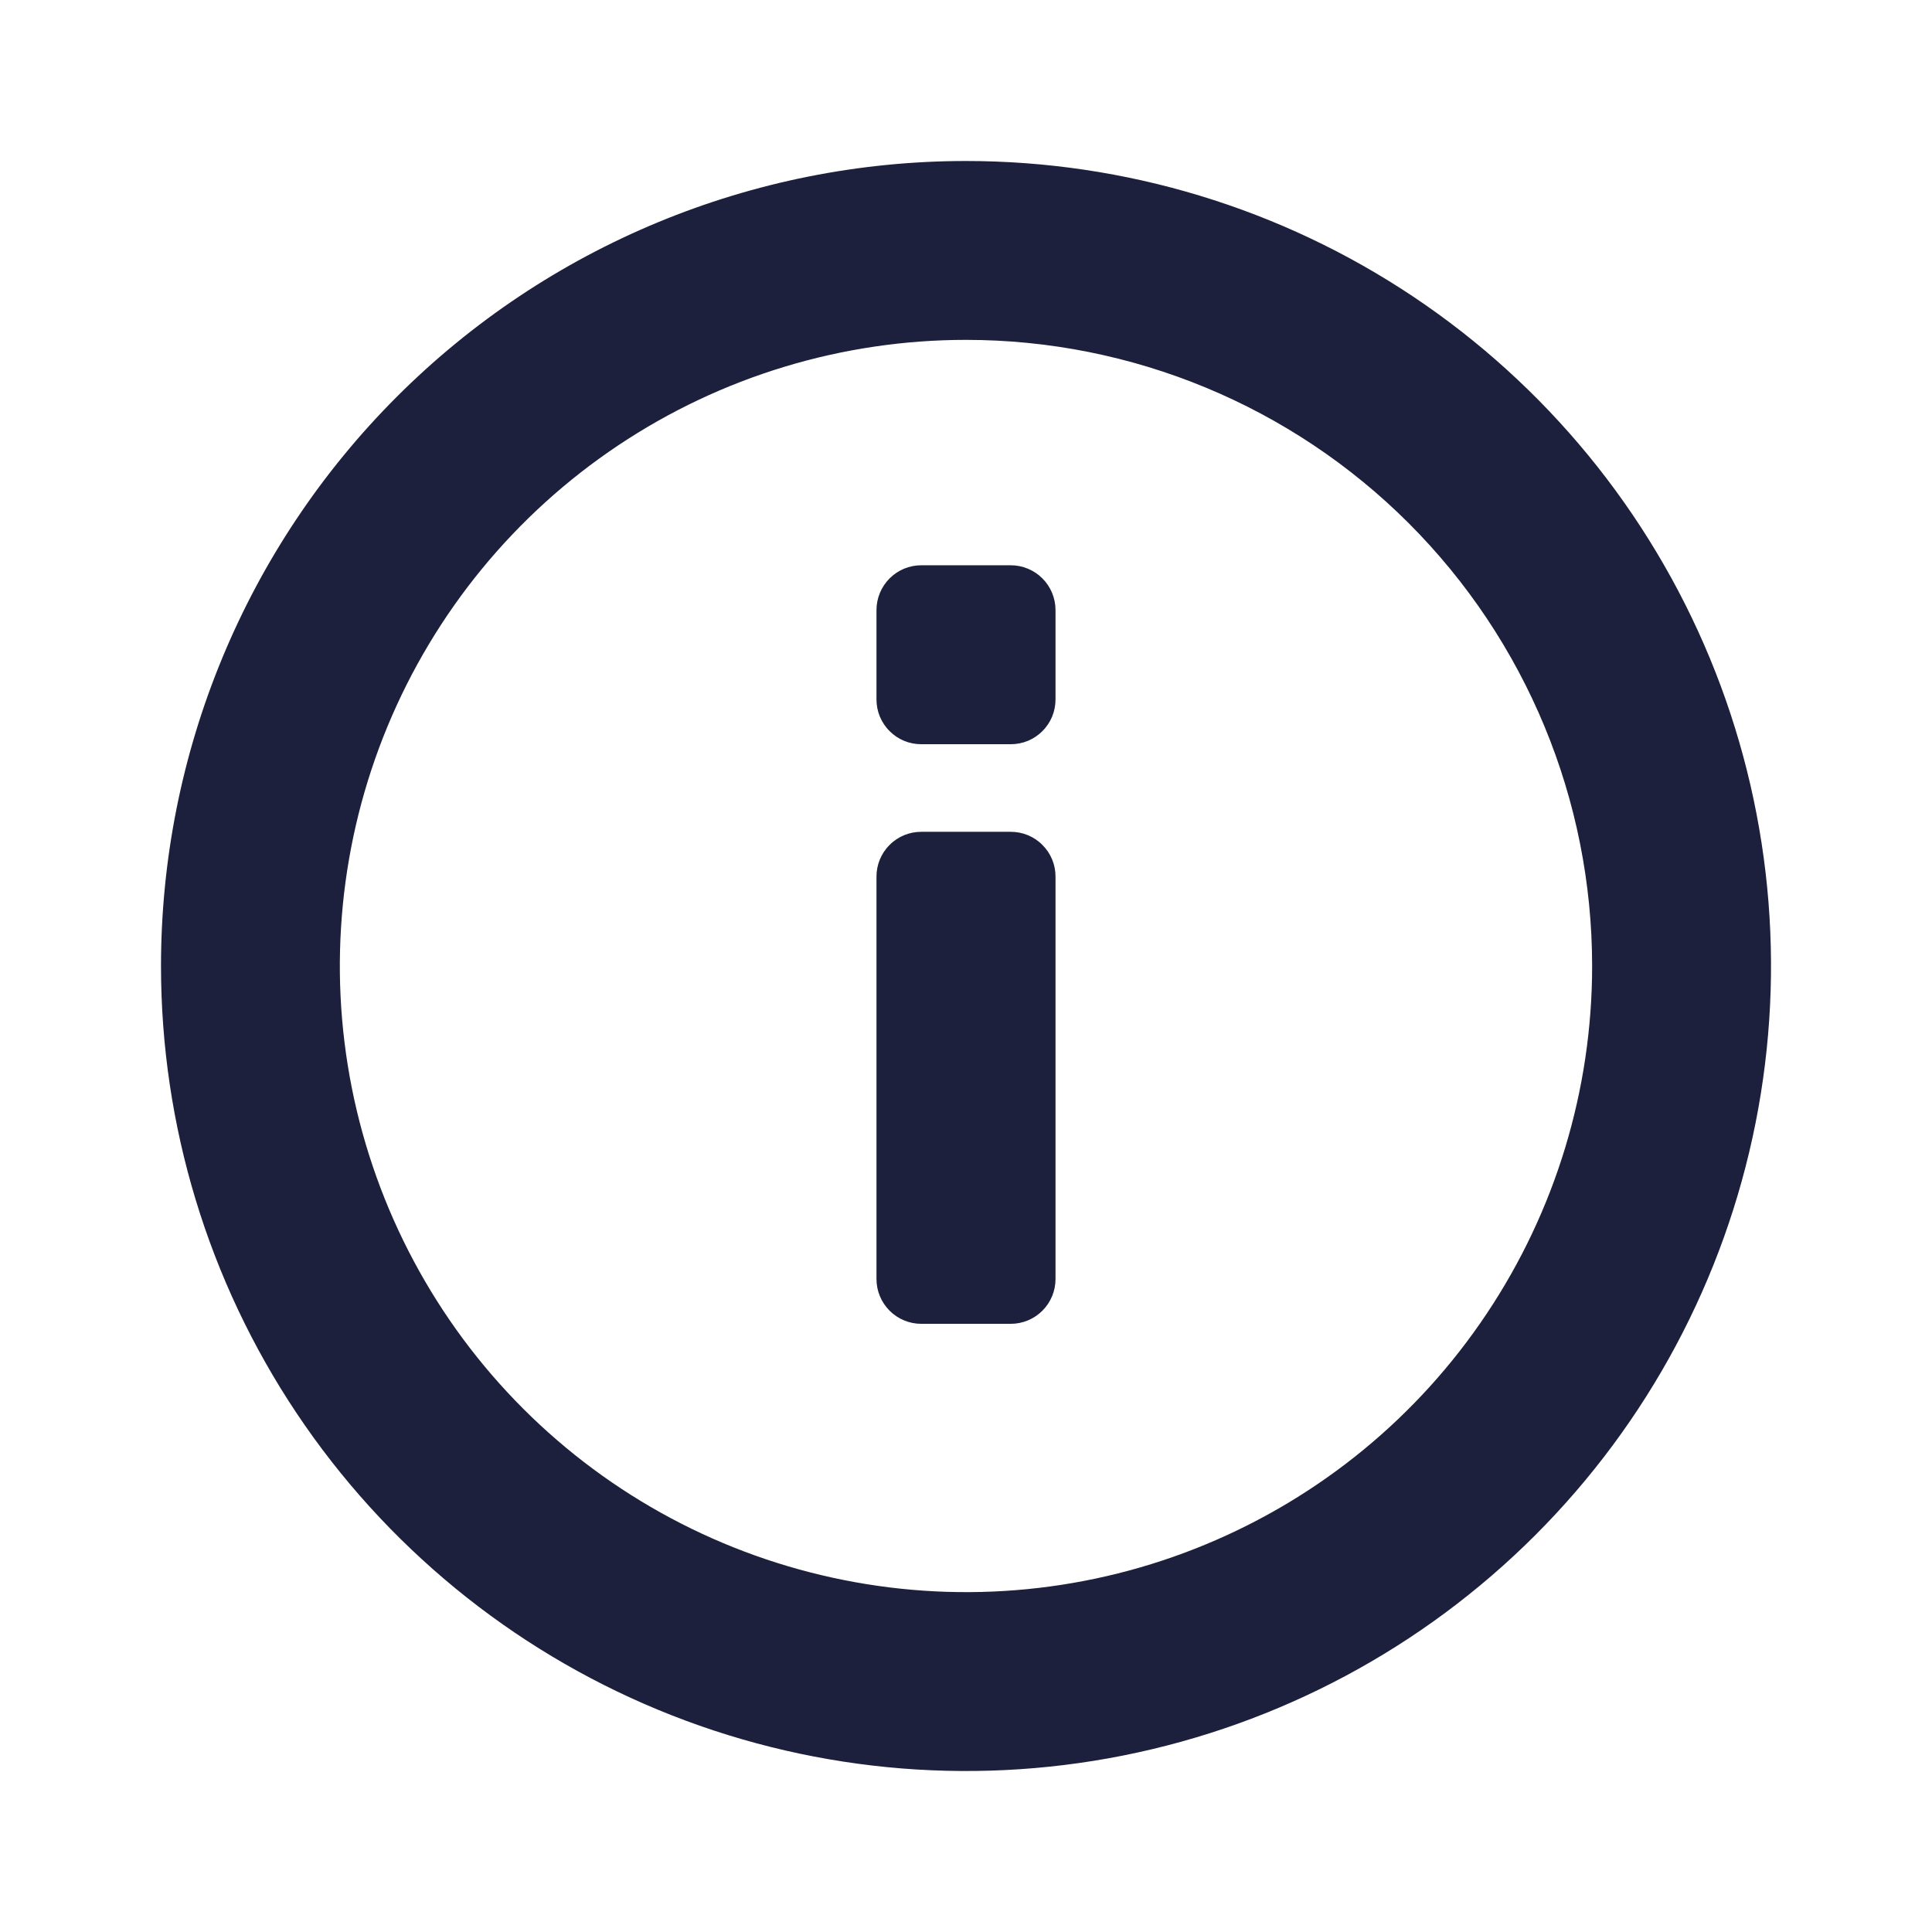
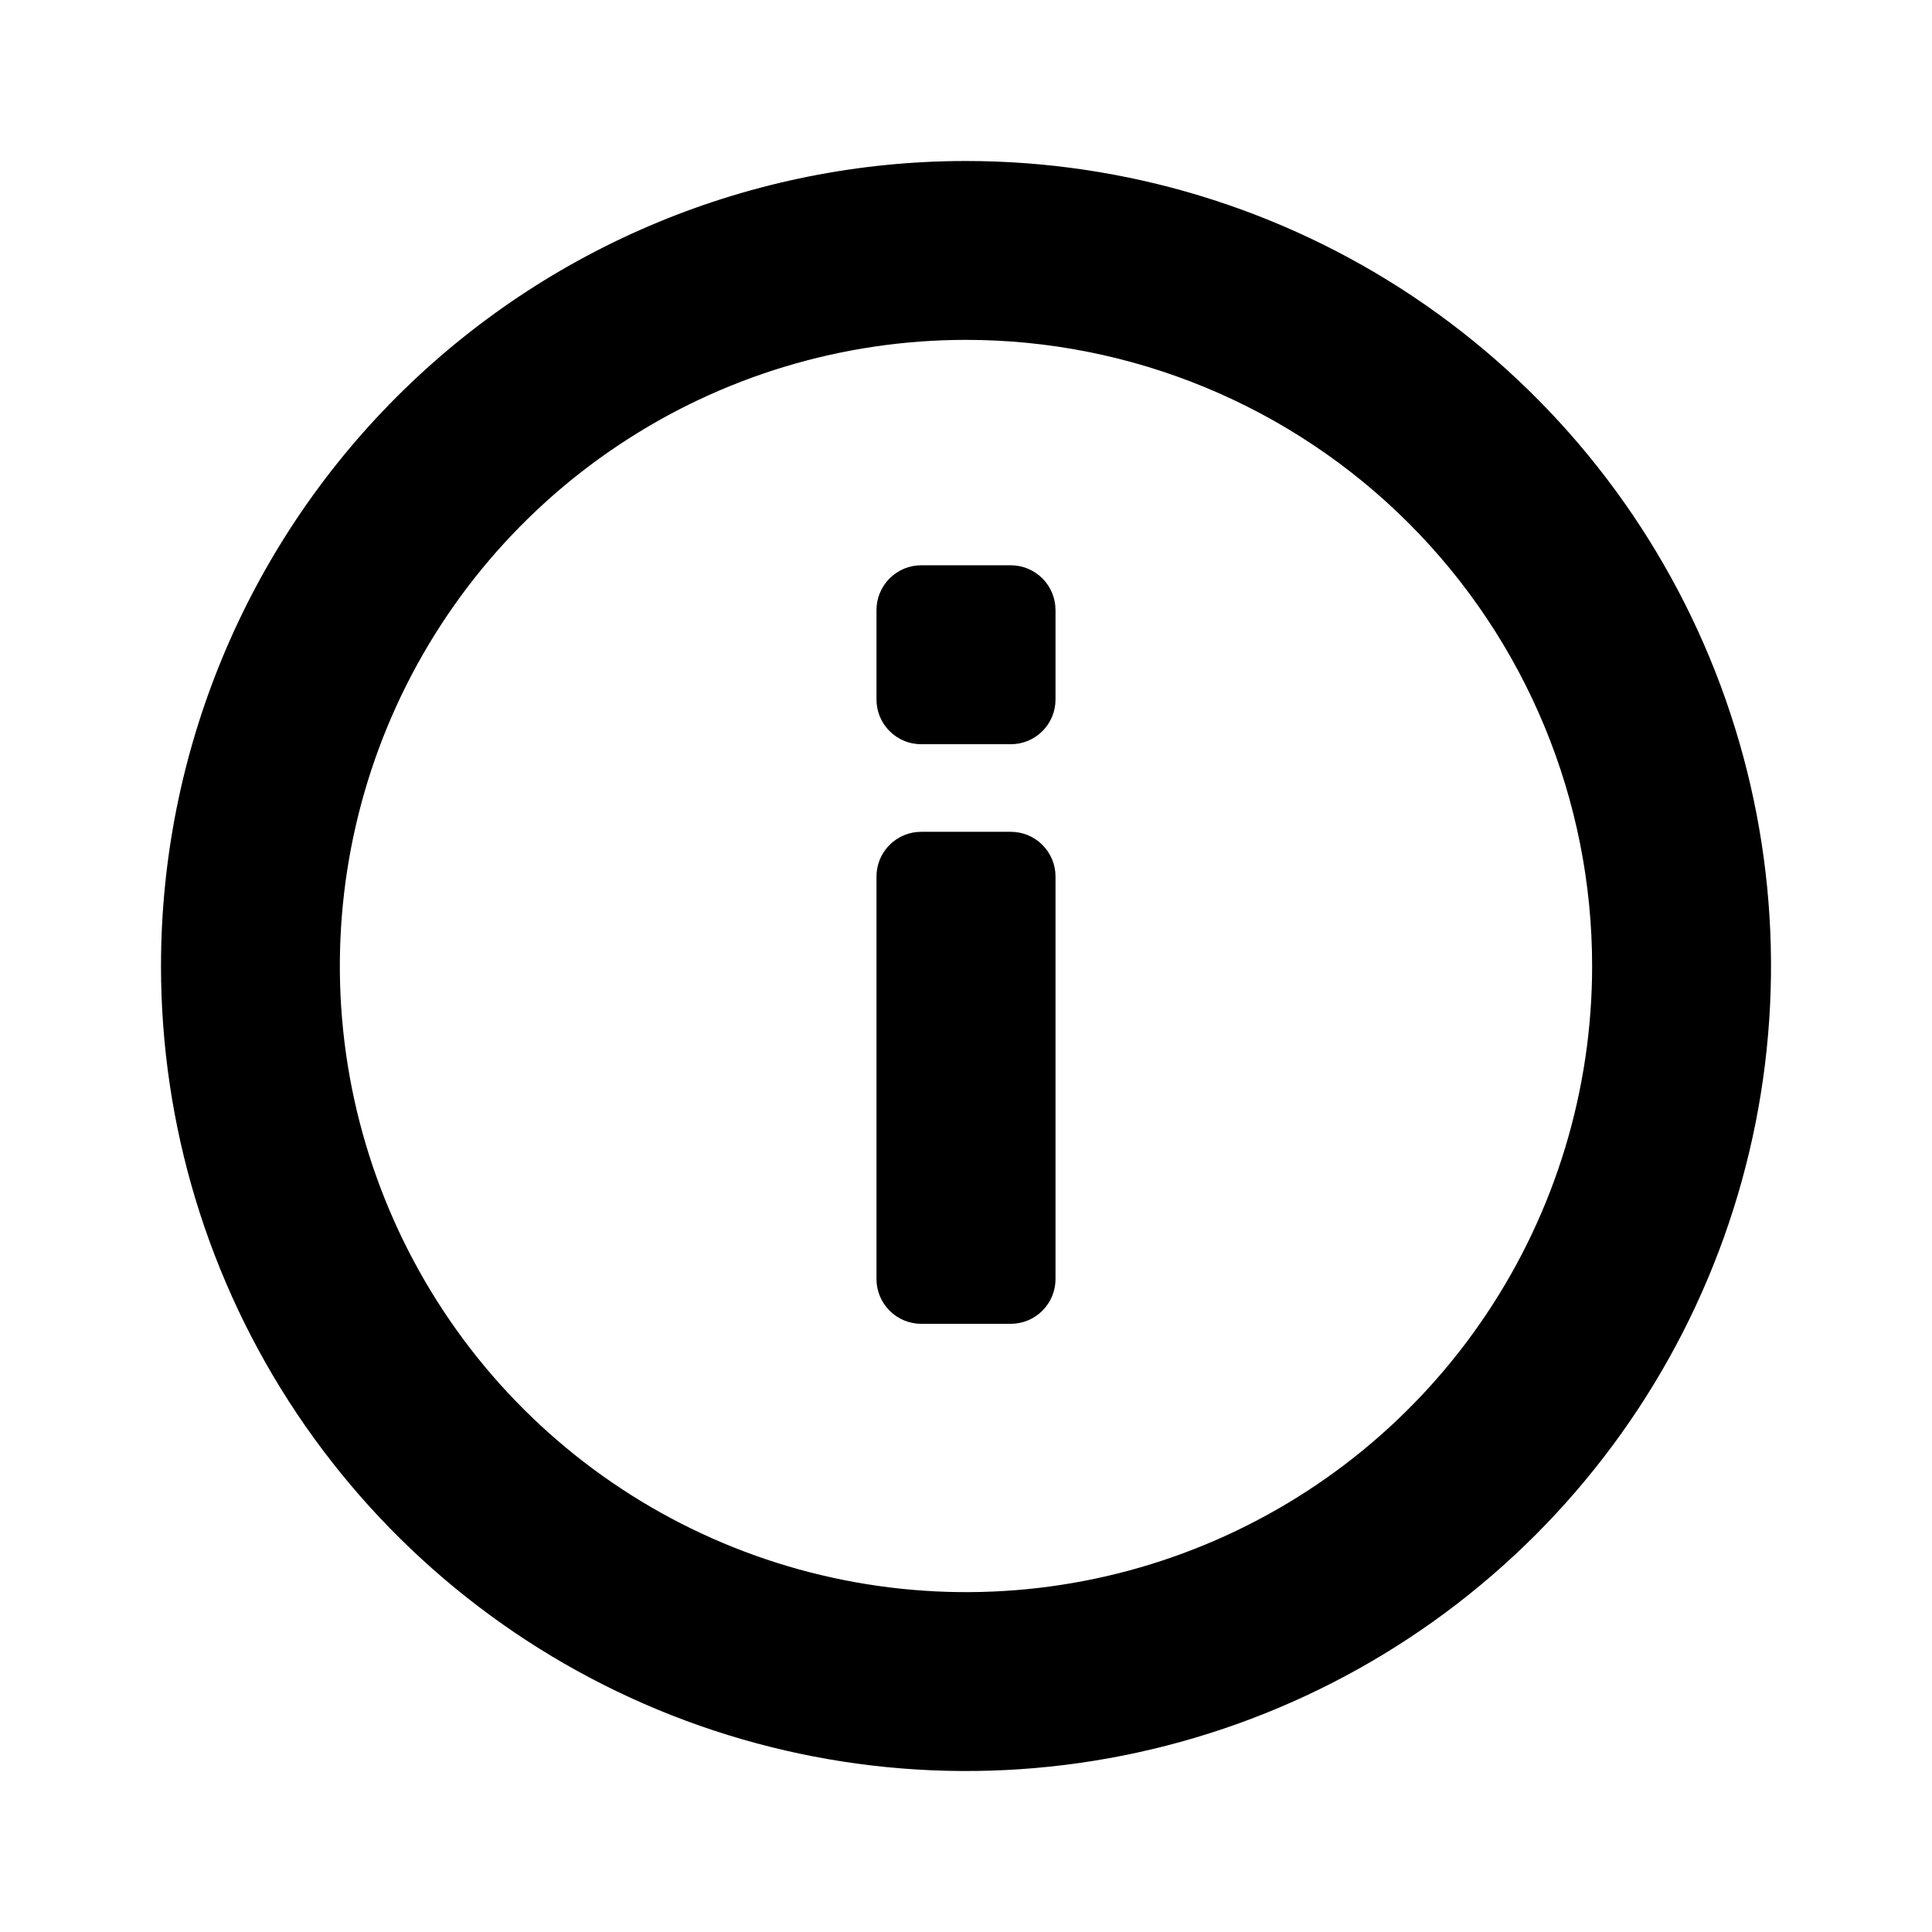
<svg xmlns="http://www.w3.org/2000/svg" width="24" height="24" viewBox="0 0 24 24" fill="none">
-   <mask id="mask0" mask-type="alpha" maskUnits="userSpaceOnUse" x="2" y="2" width="20" height="20">
-     <path fill-rule="evenodd" clip-rule="evenodd" d="M12 2C13.978 2 15.911 2.586 17.556 3.685C19.2 4.784 20.482 6.346 21.239 8.173C21.996 10 22.194 12.011 21.808 13.951C21.422 15.891 20.47 17.672 19.071 19.071C17.672 20.47 15.891 21.422 13.951 21.808C12.011 22.194 10 21.996 8.173 21.239C6.346 20.482 4.784 19.2 3.685 17.556C2.586 15.911 2 13.978 2 12C2 9.348 3.054 6.804 4.929 4.929C6.804 3.054 9.348 2 12 2ZM12 4.222C10.462 4.222 8.958 4.678 7.679 5.533C6.4 6.387 5.403 7.602 4.814 9.023C4.225 10.445 4.071 12.009 4.371 13.517C4.672 15.026 5.412 16.412 6.5 17.5C7.588 18.588 8.974 19.328 10.483 19.628C11.991 19.929 13.555 19.775 14.976 19.186C16.398 18.597 17.613 17.6 18.467 16.321C19.322 15.042 19.778 13.538 19.778 12C19.778 9.937 18.959 7.959 17.5 6.5C16.041 5.041 14.063 4.222 12 4.222ZM12.556 10.333C12.629 10.333 12.701 10.347 12.769 10.375C12.836 10.403 12.898 10.444 12.949 10.496C13.001 10.547 13.042 10.609 13.07 10.676C13.098 10.744 13.112 10.816 13.112 10.889V15.889C13.112 16.037 13.053 16.178 12.949 16.282C12.845 16.386 12.704 16.445 12.556 16.445H11.444C11.296 16.445 11.155 16.386 11.051 16.282C10.947 16.178 10.888 16.037 10.888 15.889V10.889C10.888 10.816 10.902 10.744 10.93 10.676C10.958 10.609 10.999 10.547 11.051 10.496C11.102 10.444 11.164 10.403 11.231 10.375C11.299 10.347 11.371 10.333 11.444 10.333H12.556ZM12.556 7.022C12.704 7.022 12.845 7.081 12.949 7.185C13.053 7.289 13.112 7.431 13.112 7.578V8.689C13.112 8.762 13.098 8.834 13.07 8.902C13.042 8.969 13.001 9.031 12.949 9.082C12.898 9.134 12.836 9.175 12.769 9.203C12.701 9.231 12.629 9.245 12.556 9.245H11.444C11.371 9.245 11.299 9.231 11.231 9.203C11.164 9.175 11.102 9.134 11.051 9.082C10.999 9.031 10.958 8.969 10.93 8.902C10.902 8.834 10.888 8.762 10.888 8.689V7.578C10.888 7.431 10.947 7.289 11.051 7.185C11.155 7.081 11.296 7.022 11.444 7.022H12.556Z" fill="#1C203C" />
-   </mask>
-   <g mask="url(#mask0)">
-     <rect width="24" height="24" fill="#1C203C" />
-   </g>
+   <path fill-rule="evenodd" clip-rule="evenodd" d="M12 2C13.978 2 15.911 2.586 17.556 3.685C19.2 4.784 20.482 6.346 21.239 8.173C21.996 10 22.194 12.011 21.808 13.951C21.422 15.891 20.47 17.672 19.071 19.071C17.672 20.47 15.891 21.422 13.951 21.808C12.011 22.194 10 21.996 8.173 21.239C6.346 20.482 4.784 19.2 3.685 17.556C2.586 15.911 2 13.978 2 12C2 9.348 3.054 6.804 4.929 4.929C6.804 3.054 9.348 2 12 2ZM12 4.222C10.462 4.222 8.958 4.678 7.679 5.533C6.4 6.387 5.403 7.602 4.814 9.023C4.225 10.445 4.071 12.009 4.371 13.517C4.672 15.026 5.412 16.412 6.5 17.5C7.588 18.588 8.974 19.328 10.483 19.628C11.991 19.929 13.555 19.775 14.976 19.186C16.398 18.597 17.613 17.6 18.467 16.321C19.322 15.042 19.778 13.538 19.778 12C19.778 9.937 18.959 7.959 17.5 6.5C16.041 5.041 14.063 4.222 12 4.222ZM12.556 10.333C12.629 10.333 12.701 10.347 12.769 10.375C12.836 10.403 12.898 10.444 12.949 10.496C13.001 10.547 13.042 10.609 13.07 10.676C13.098 10.744 13.112 10.816 13.112 10.889V15.889C13.112 16.037 13.053 16.178 12.949 16.282C12.845 16.386 12.704 16.445 12.556 16.445H11.444C11.296 16.445 11.155 16.386 11.051 16.282C10.947 16.178 10.888 16.037 10.888 15.889V10.889C10.888 10.816 10.902 10.744 10.93 10.676C10.958 10.609 10.999 10.547 11.051 10.496C11.102 10.444 11.164 10.403 11.231 10.375C11.299 10.347 11.371 10.333 11.444 10.333H12.556ZM12.556 7.022C12.704 7.022 12.845 7.081 12.949 7.185C13.053 7.289 13.112 7.431 13.112 7.578V8.689C13.112 8.762 13.098 8.834 13.07 8.902C13.042 8.969 13.001 9.031 12.949 9.082C12.898 9.134 12.836 9.175 12.769 9.203C12.701 9.231 12.629 9.245 12.556 9.245H11.444C11.371 9.245 11.299 9.231 11.231 9.203C11.164 9.175 11.102 9.134 11.051 9.082C10.999 9.031 10.958 8.969 10.93 8.902C10.902 8.834 10.888 8.762 10.888 8.689V7.578C10.888 7.431 10.947 7.289 11.051 7.185C11.155 7.081 11.296 7.022 11.444 7.022H12.556Z" fill="black" />
</svg>
